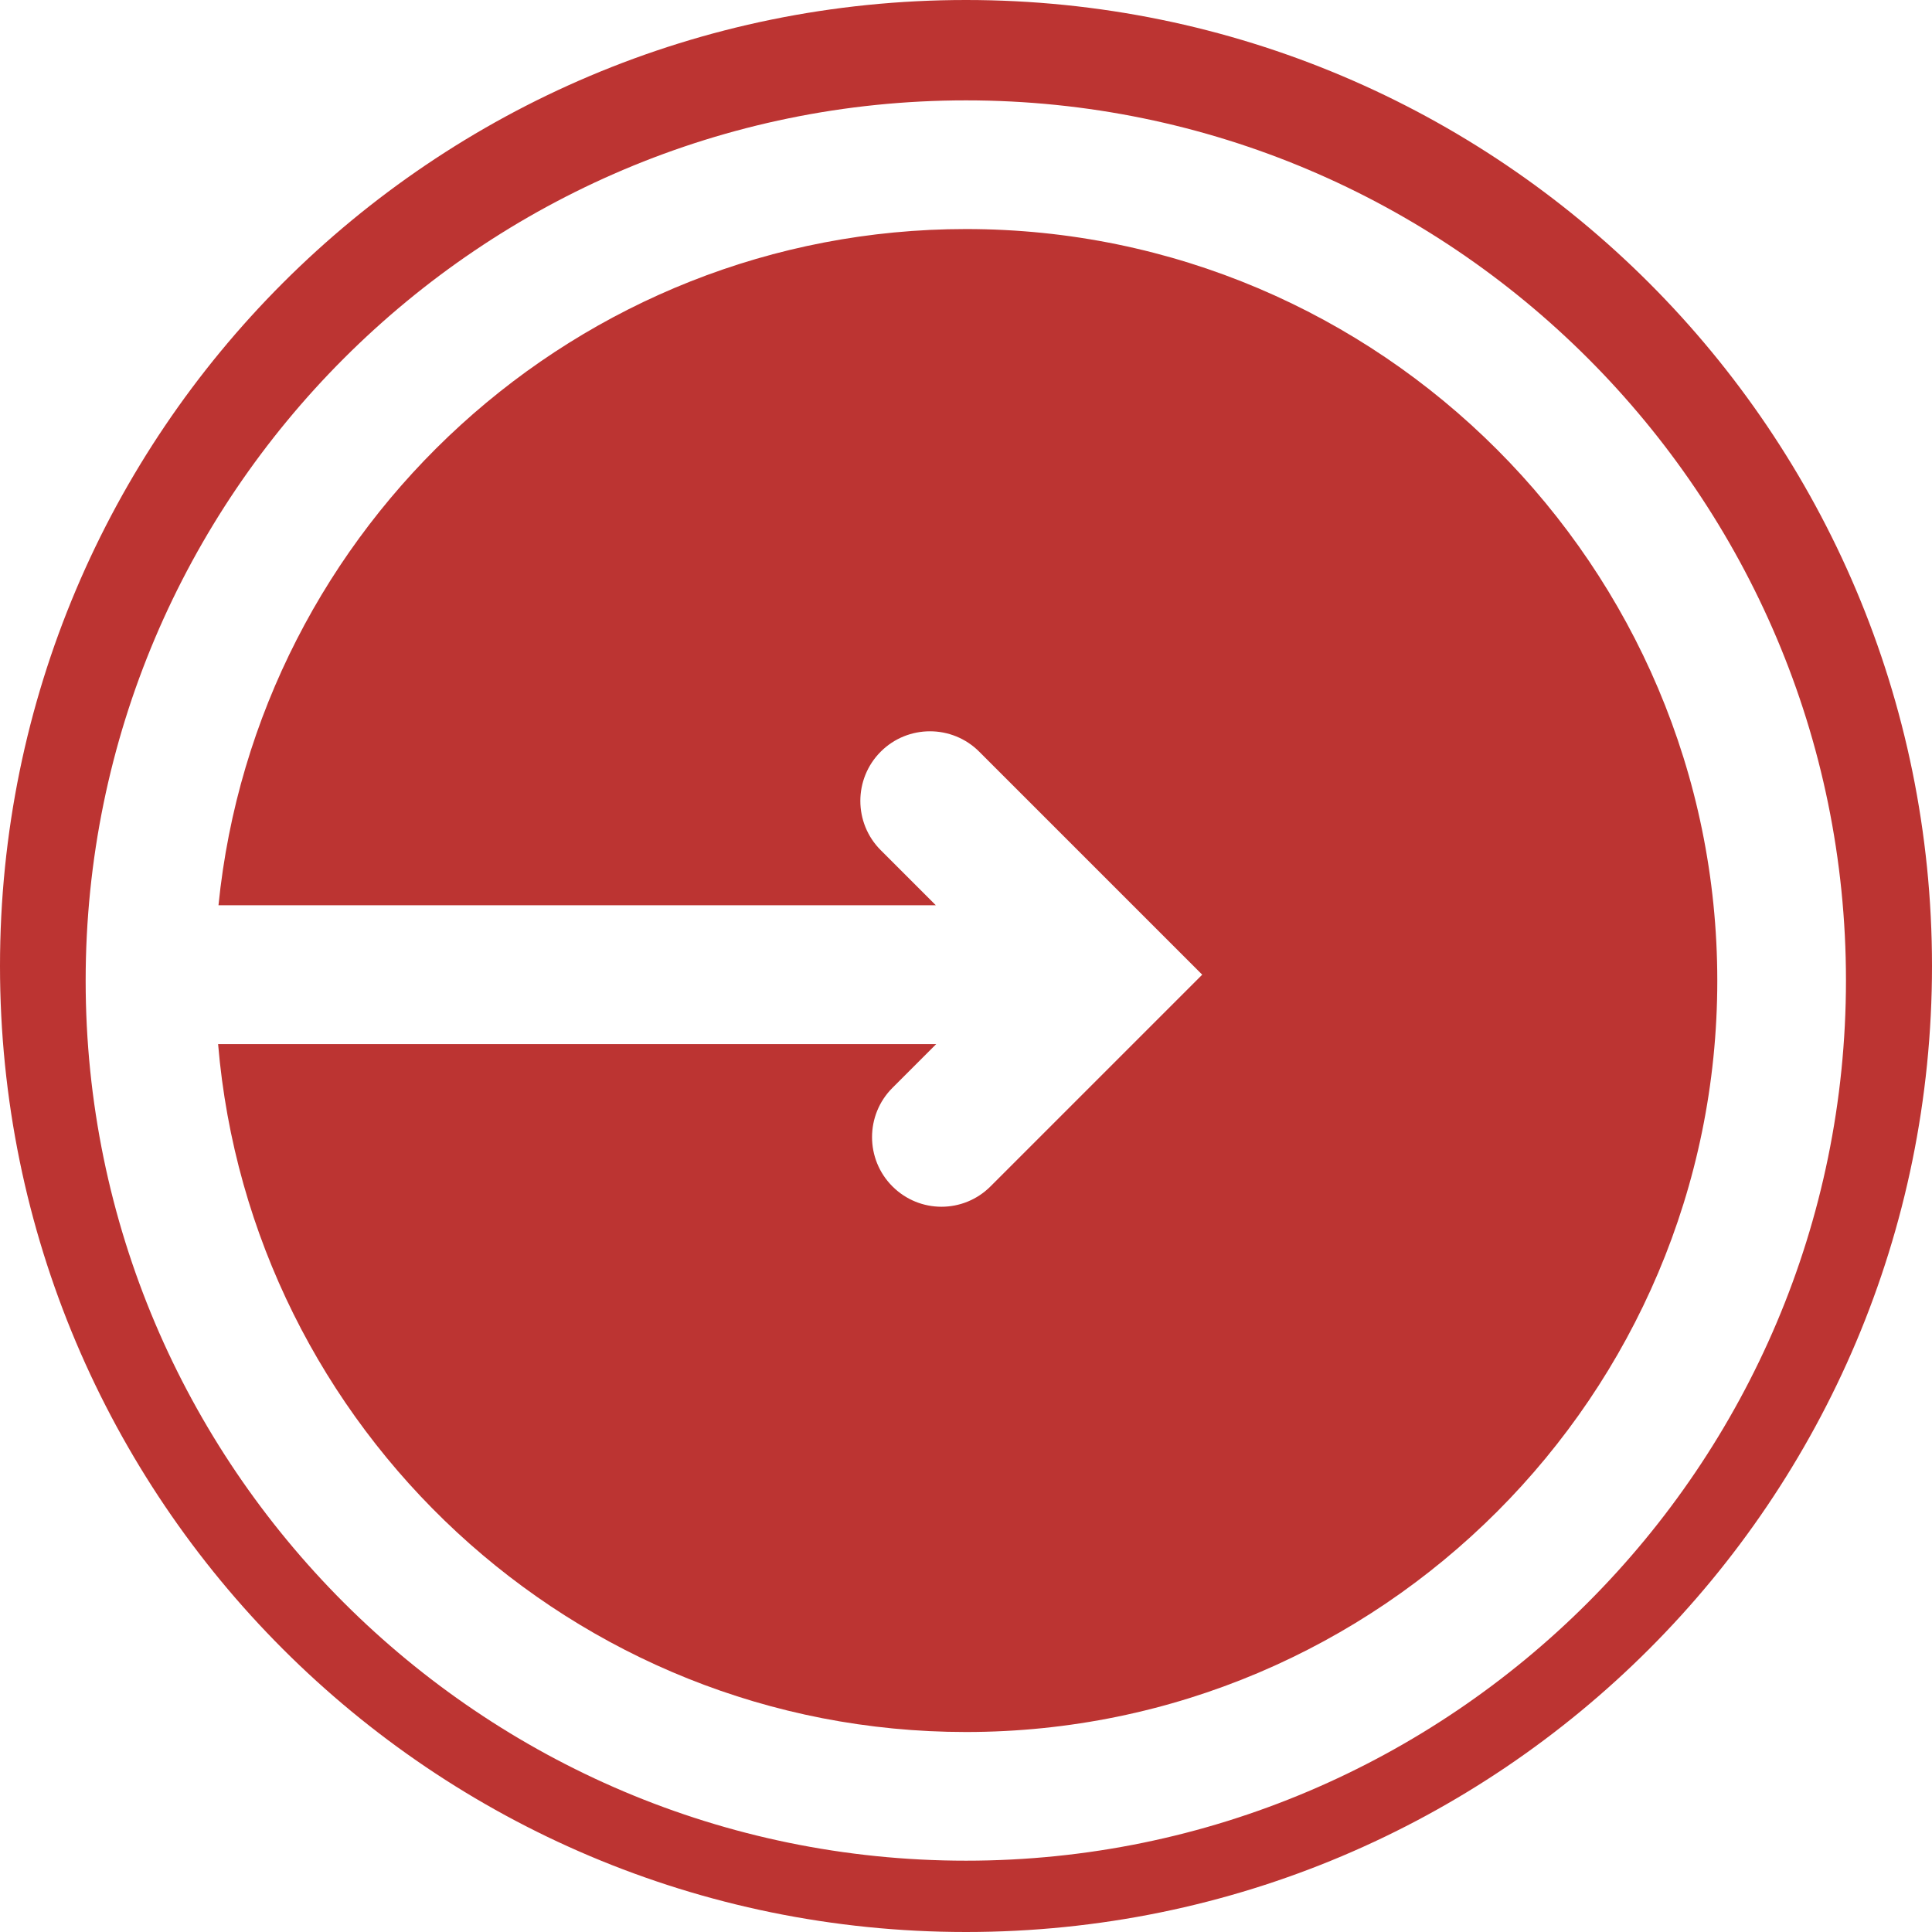
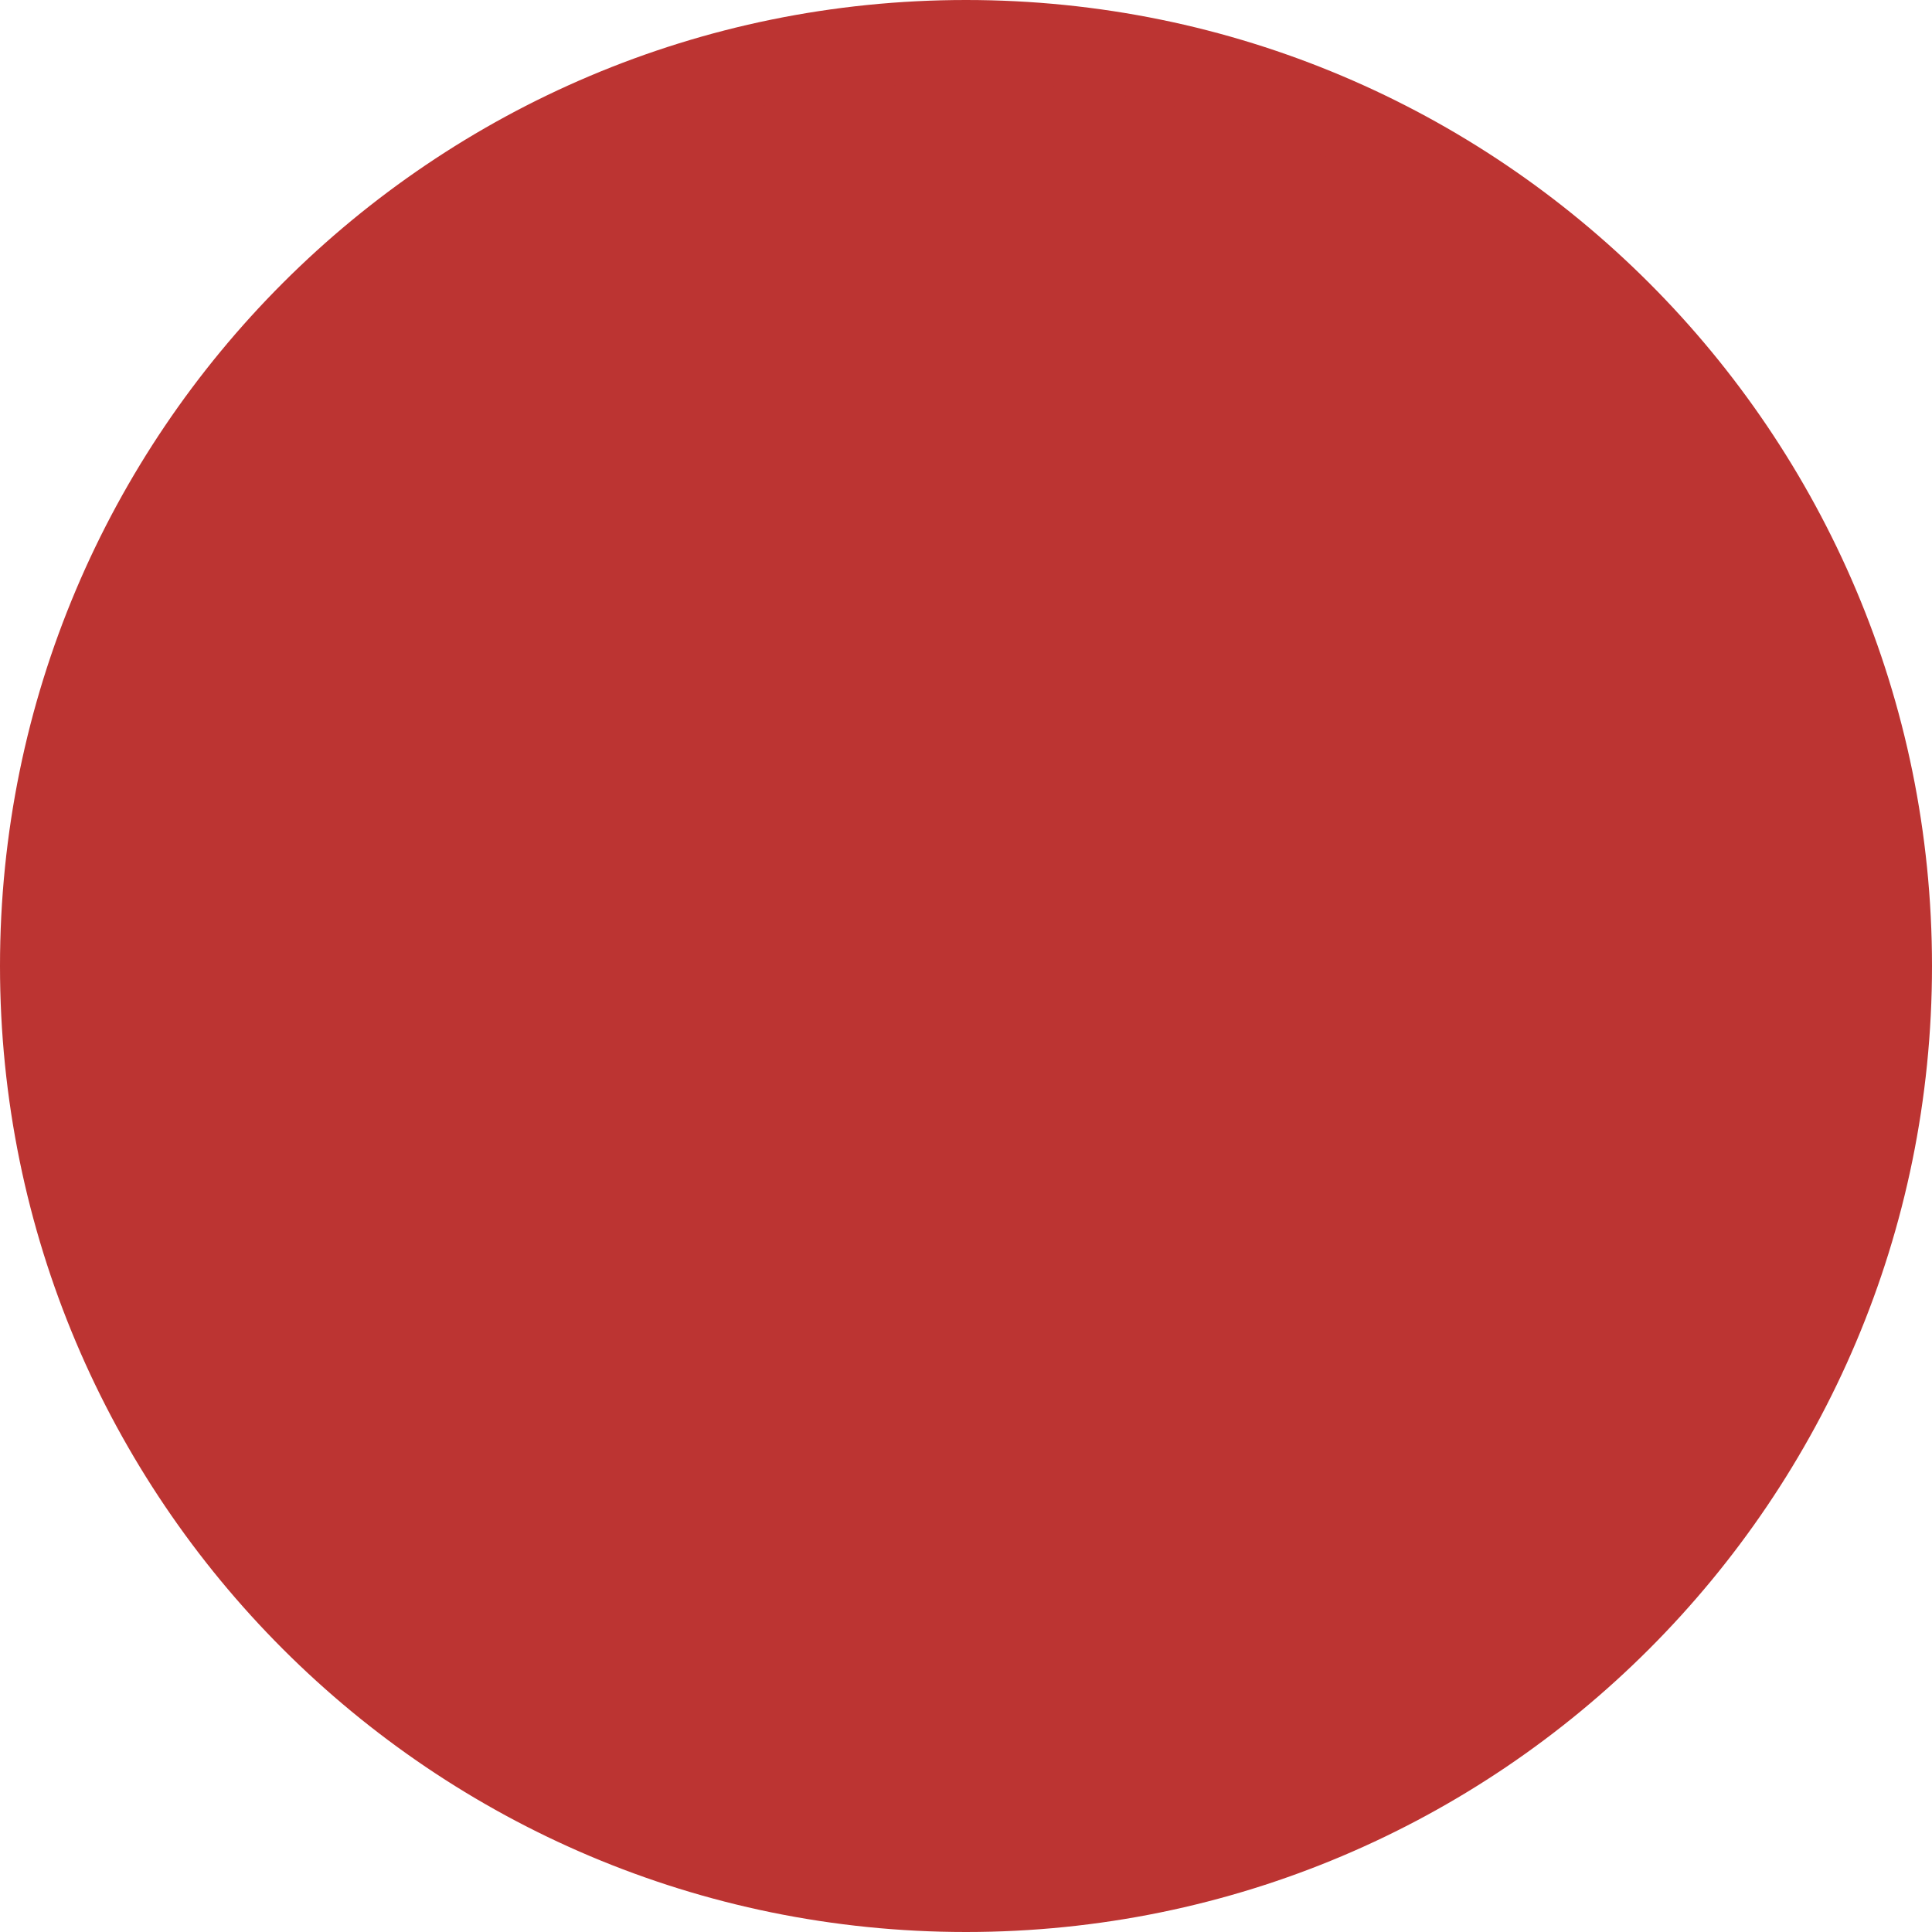
<svg xmlns="http://www.w3.org/2000/svg" version="1.1" id="Capa_1" x="0px" y="0px" viewBox="0 0 512 512" style="enable-background:new 0 0 512 512;" xml:space="preserve">
  <style type="text/css">
	.st0{fill:#BC3432;}
</style>
-   <path class="st0" d="M256,0C114.6,0,0,114.6,0,256c0,141.4,114.6,256,256,256s256-114.6,256-256C512,114.6,397.4,0,256,0z   M256,493.1c-128.6,0-233.3-104.6-233.3-233.2C22.7,131.2,127.4,26.6,256,26.6c128.6,0,233.2,104.6,233.2,233.2  S384.6,493.1,256,493.1z" />
-   <path class="st0" d="M256,60.7C153,60.7,68,139.4,57.9,239.9H248l-14.6-14.6c-7.2-7.2-7.2-18.9,0-26.1c7.2-7.2,18.9-7.2,26.1,0  l46.1,46.1c0,0,0,0,0,0l13,13l-13,13l0,0l-43.1,43.1c-3.6,3.6-8.3,5.4-13,5.4c-4.7,0-9.4-1.8-13-5.4c-7.2-7.2-7.2-18.9,0-26.1  l11.6-11.6H57.8C66.4,378.6,151.9,459,256,459c109.8,0,199.1-89.3,199.1-199.1C455.1,150.1,365.8,60.7,256,60.7z" />
+   <path class="st0" d="M256,0C114.6,0,0,114.6,0,256s114.6,256,256,256s256-114.6,256-256S397.4,0,256,0z M256,493.1  c-128.6,0-233.3-104.6-233.3-233.2C22.7,131.2,127.4,26.6,256,26.6s233.2,104.6,233.2,233.2S384.6,493.1,256,493.1z" />
+   <path class="st0" d="M256,60.7c-103,0-188,78.7-198.1,179.2H248l-14.6-14.6c-7.2-7.2-7.2-18.9,0-26.1c7.2-7.2,18.9-7.2,26.1,0  l46.1,46.1l0,0l13,13l-13,13l0,0l-43.1,43.1c-3.6,3.6-8.3,5.4-13,5.4s-9.4-1.8-13-5.4c-7.2-7.2-7.2-18.9,0-26.1l11.6-11.6H57.8  C66.4,378.6,151.9,459,256,459c109.8,0,199.1-89.3,199.1-199.1S365.8,60.7,256,60.7z" />
+   <circle class="st0" cx="256.5" cy="259.9" r="238.1" />
</svg>
